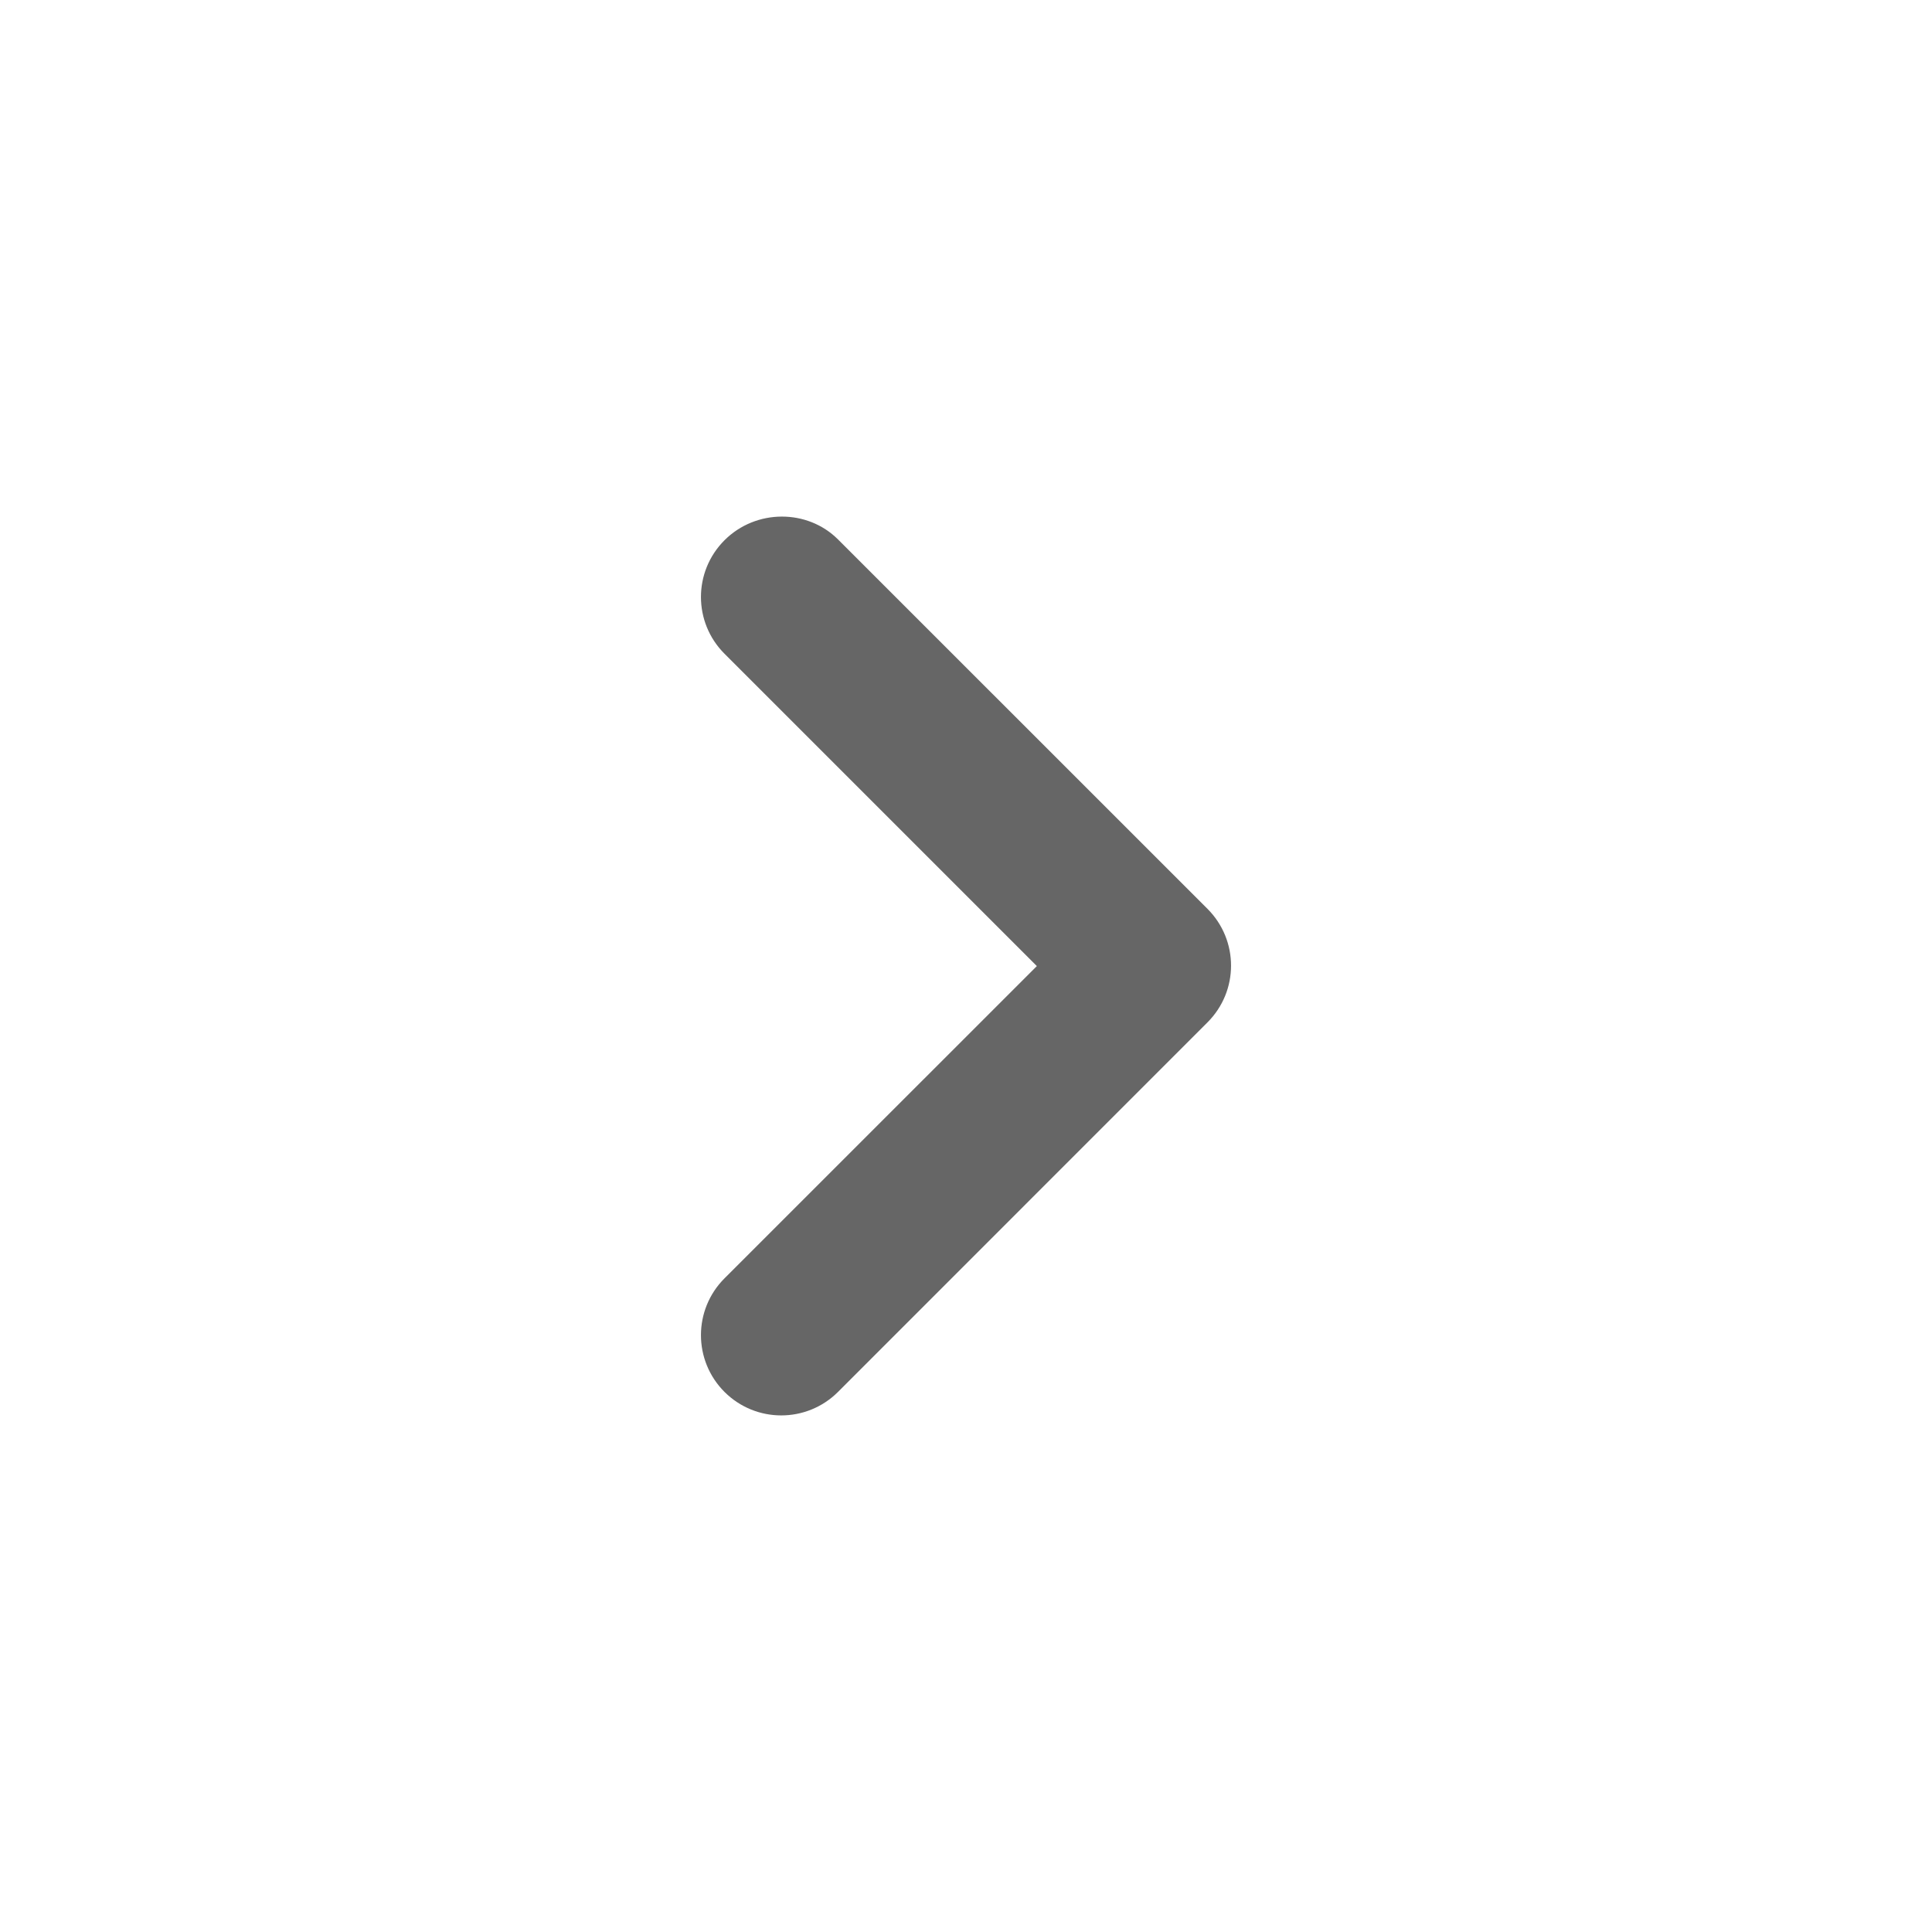
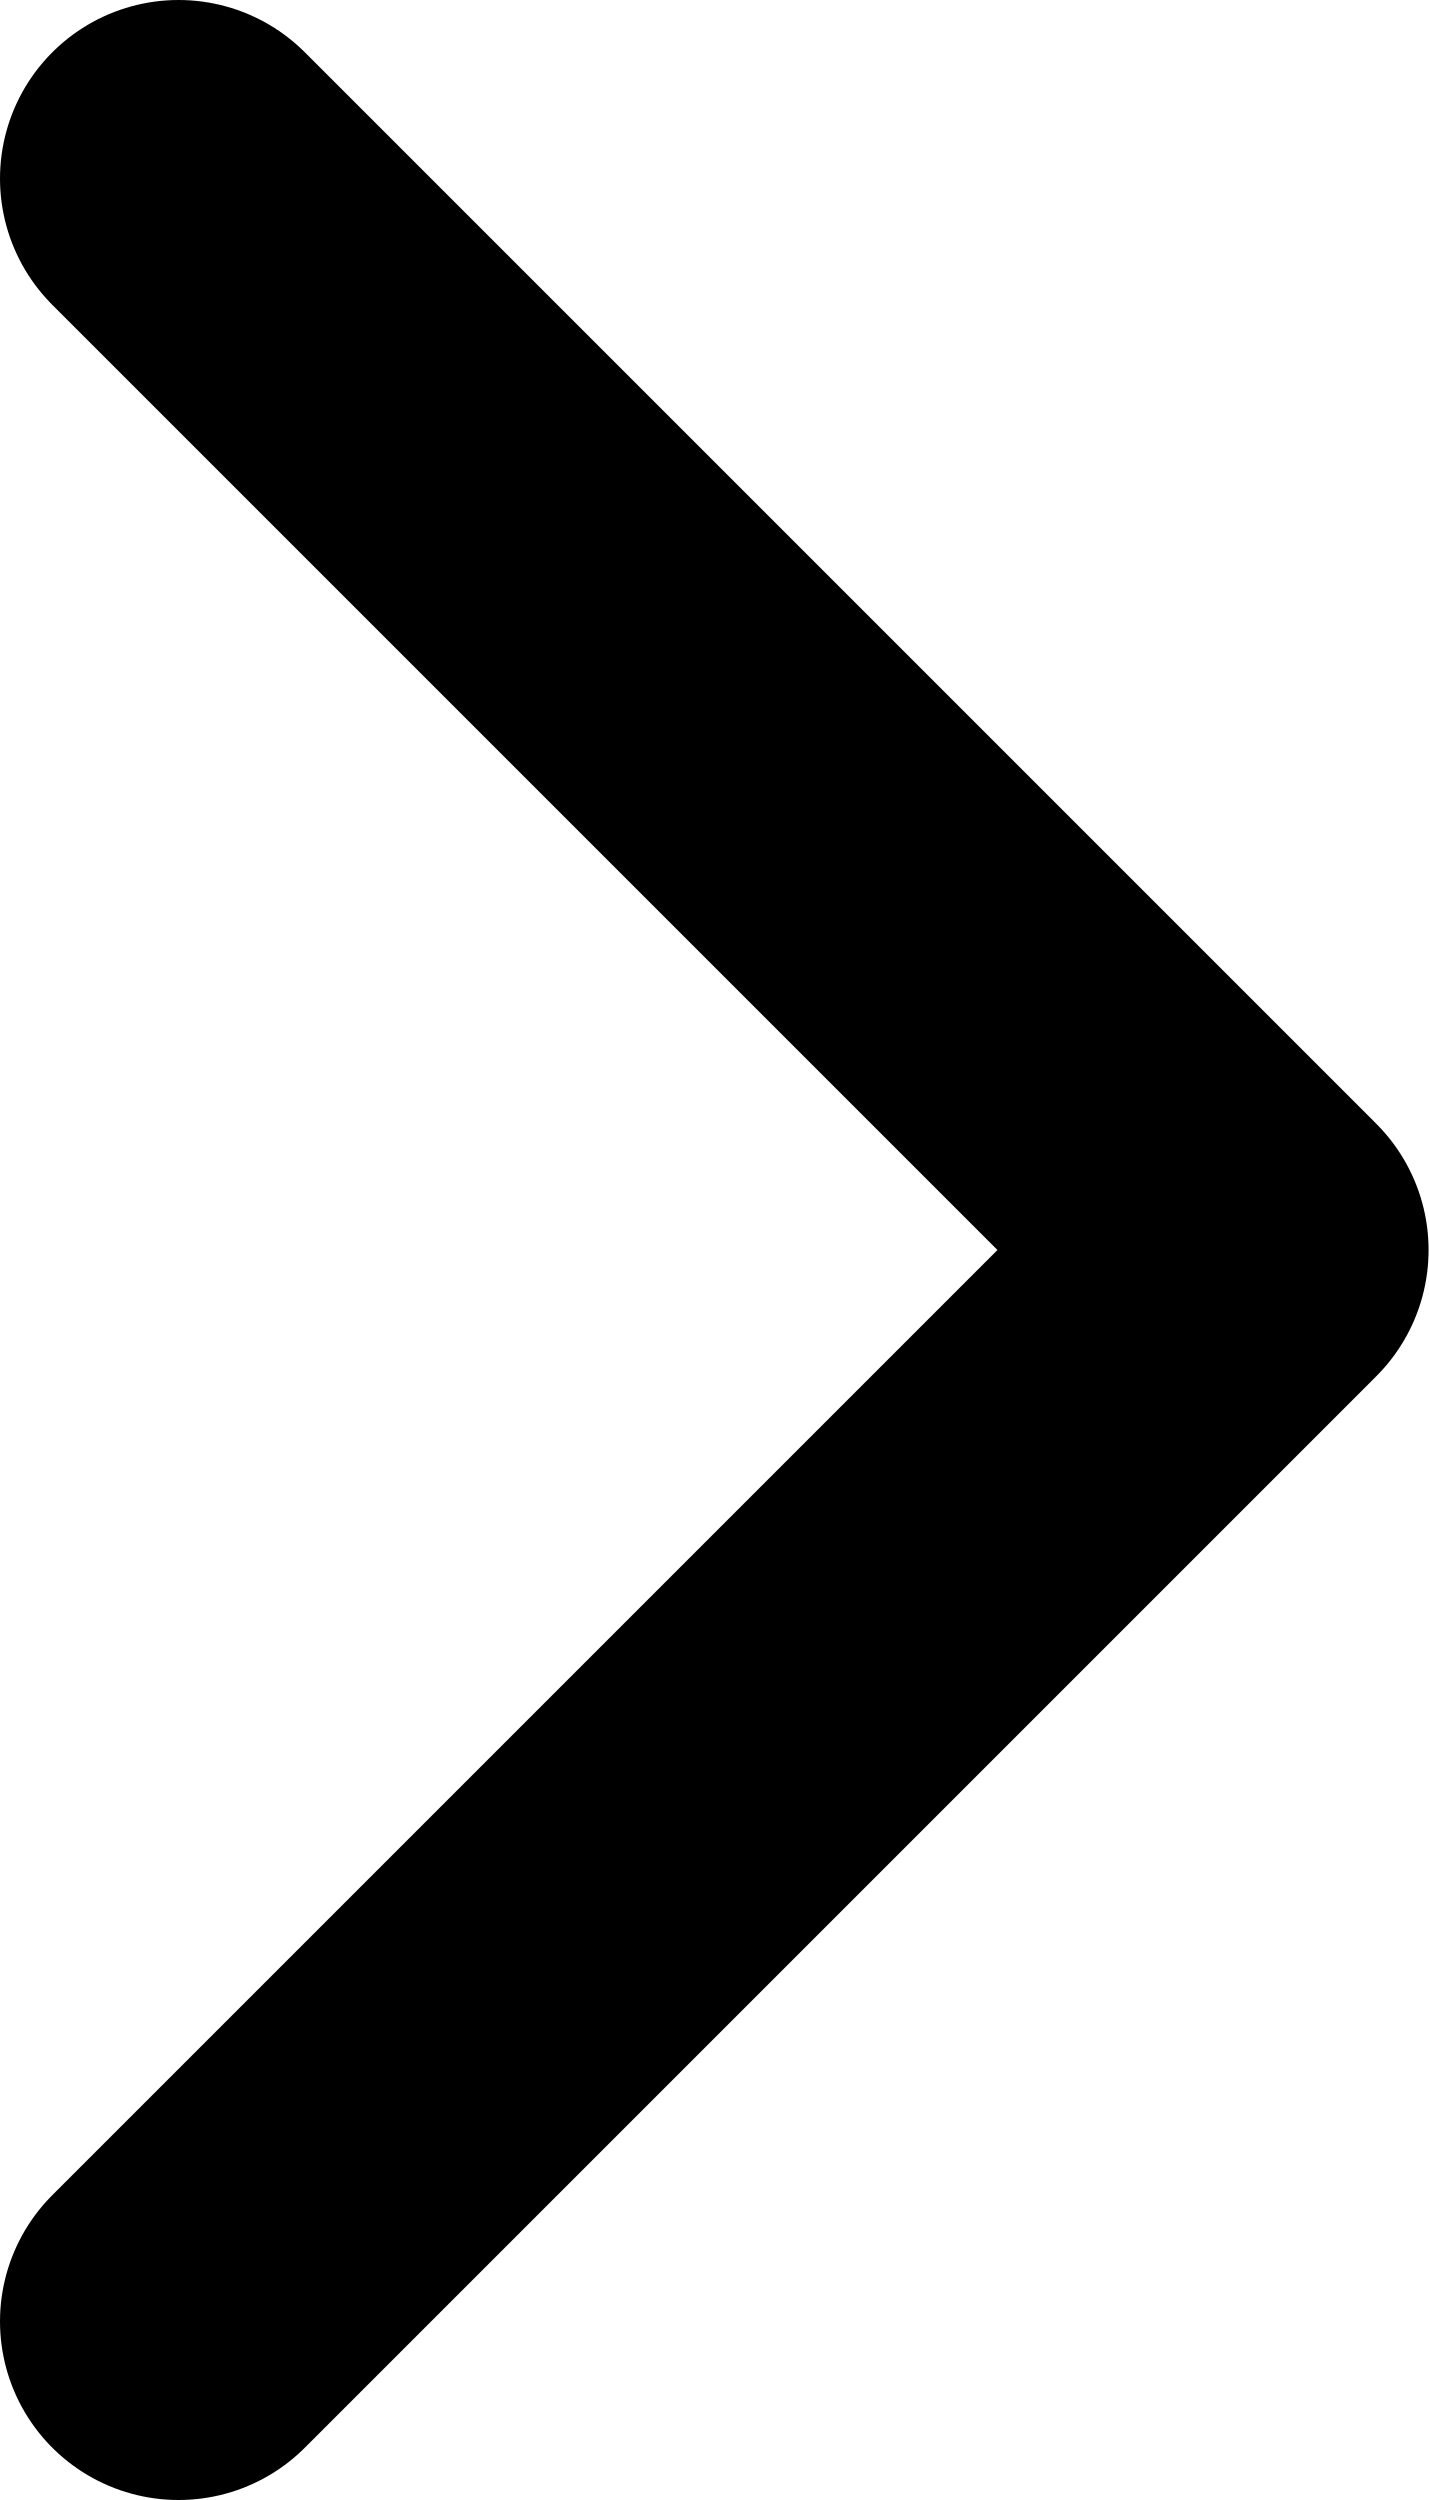
- <svg xmlns="http://www.w3.org/2000/svg" width="24" height="24" viewBox="0 0 24 24" fill="none">
-   <path d="M9 6.711C8.61 7.101 8.61 7.731 9 8.121L12.88 12.001L9 15.88C8.61 16.27 8.61 16.901 9 17.291C9.39 17.68 10.02 17.68 10.41 17.291L15 12.7C15.39 12.31 15.39 11.681 15 11.29L10.41 6.701C10.03 6.321 9.39 6.321 9 6.711Z" fill="#666666" />
+ <svg xmlns="http://www.w3.org/2000/svg" width="8" height="14" viewBox="0 0 8 14" fill="none">
+   <path d="M1 13L7 7L1 1" stroke="black" stroke-width="2" stroke-linecap="round" stroke-linejoin="round" />
</svg>
